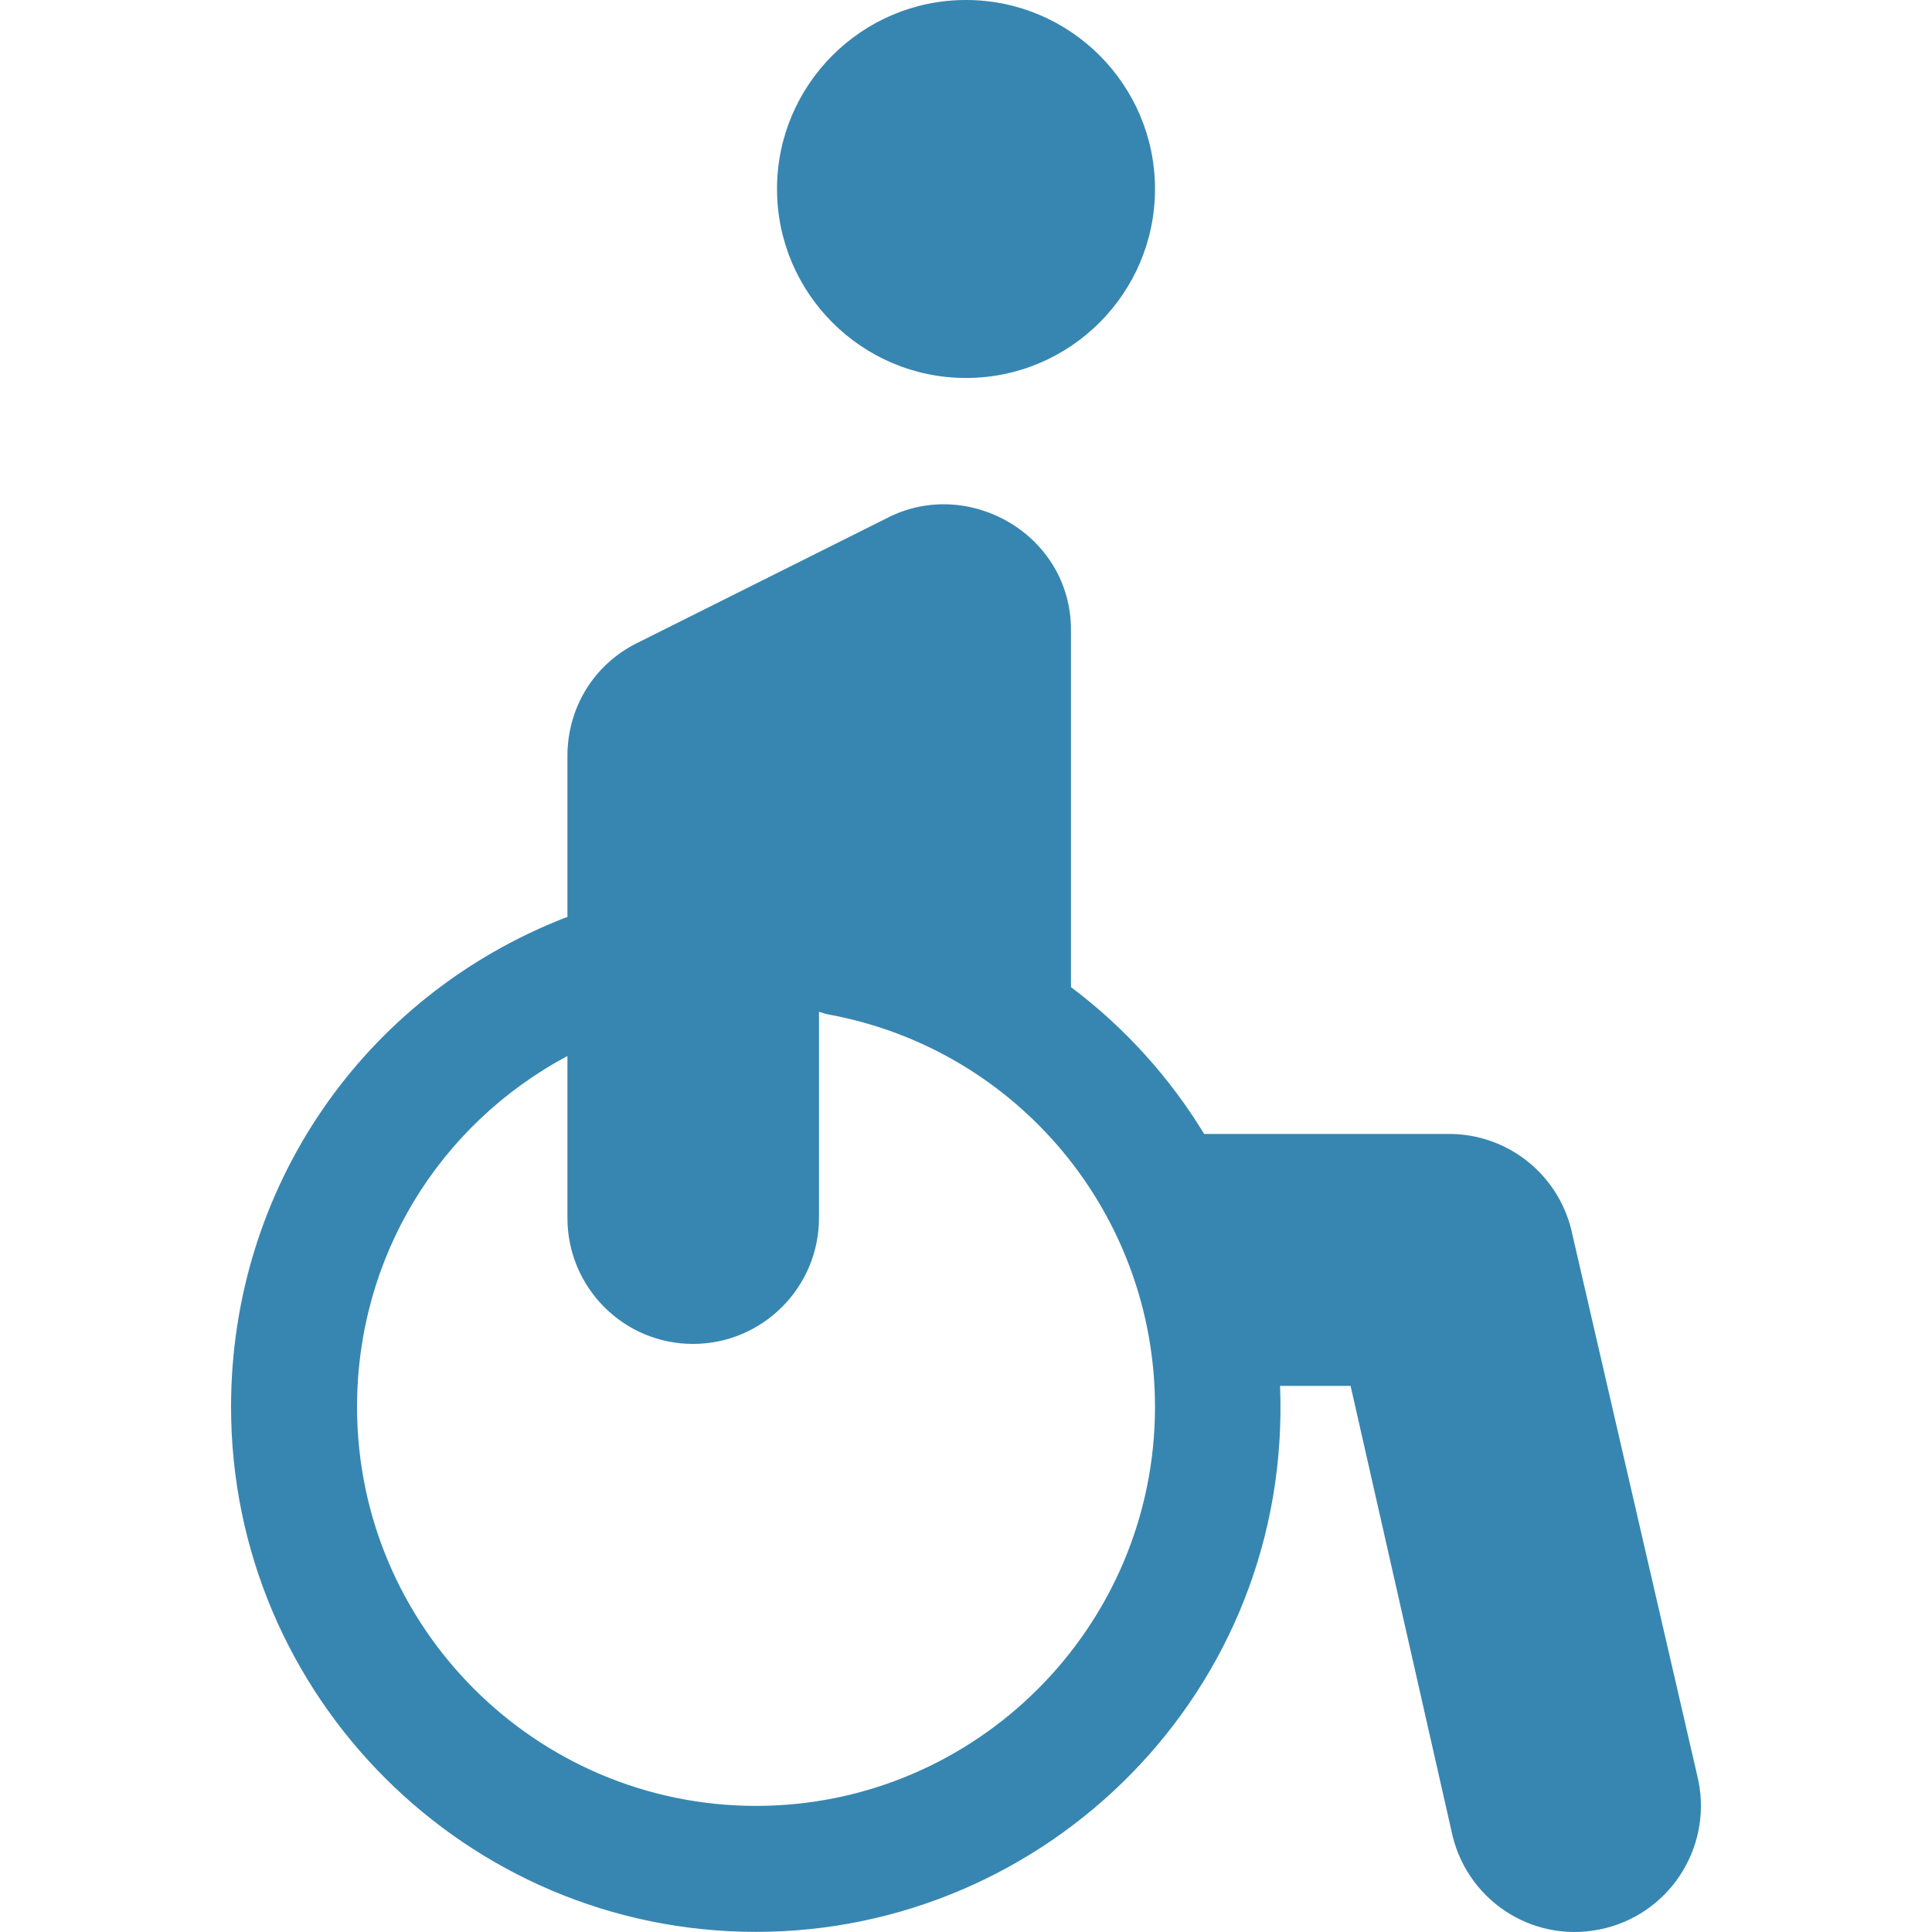
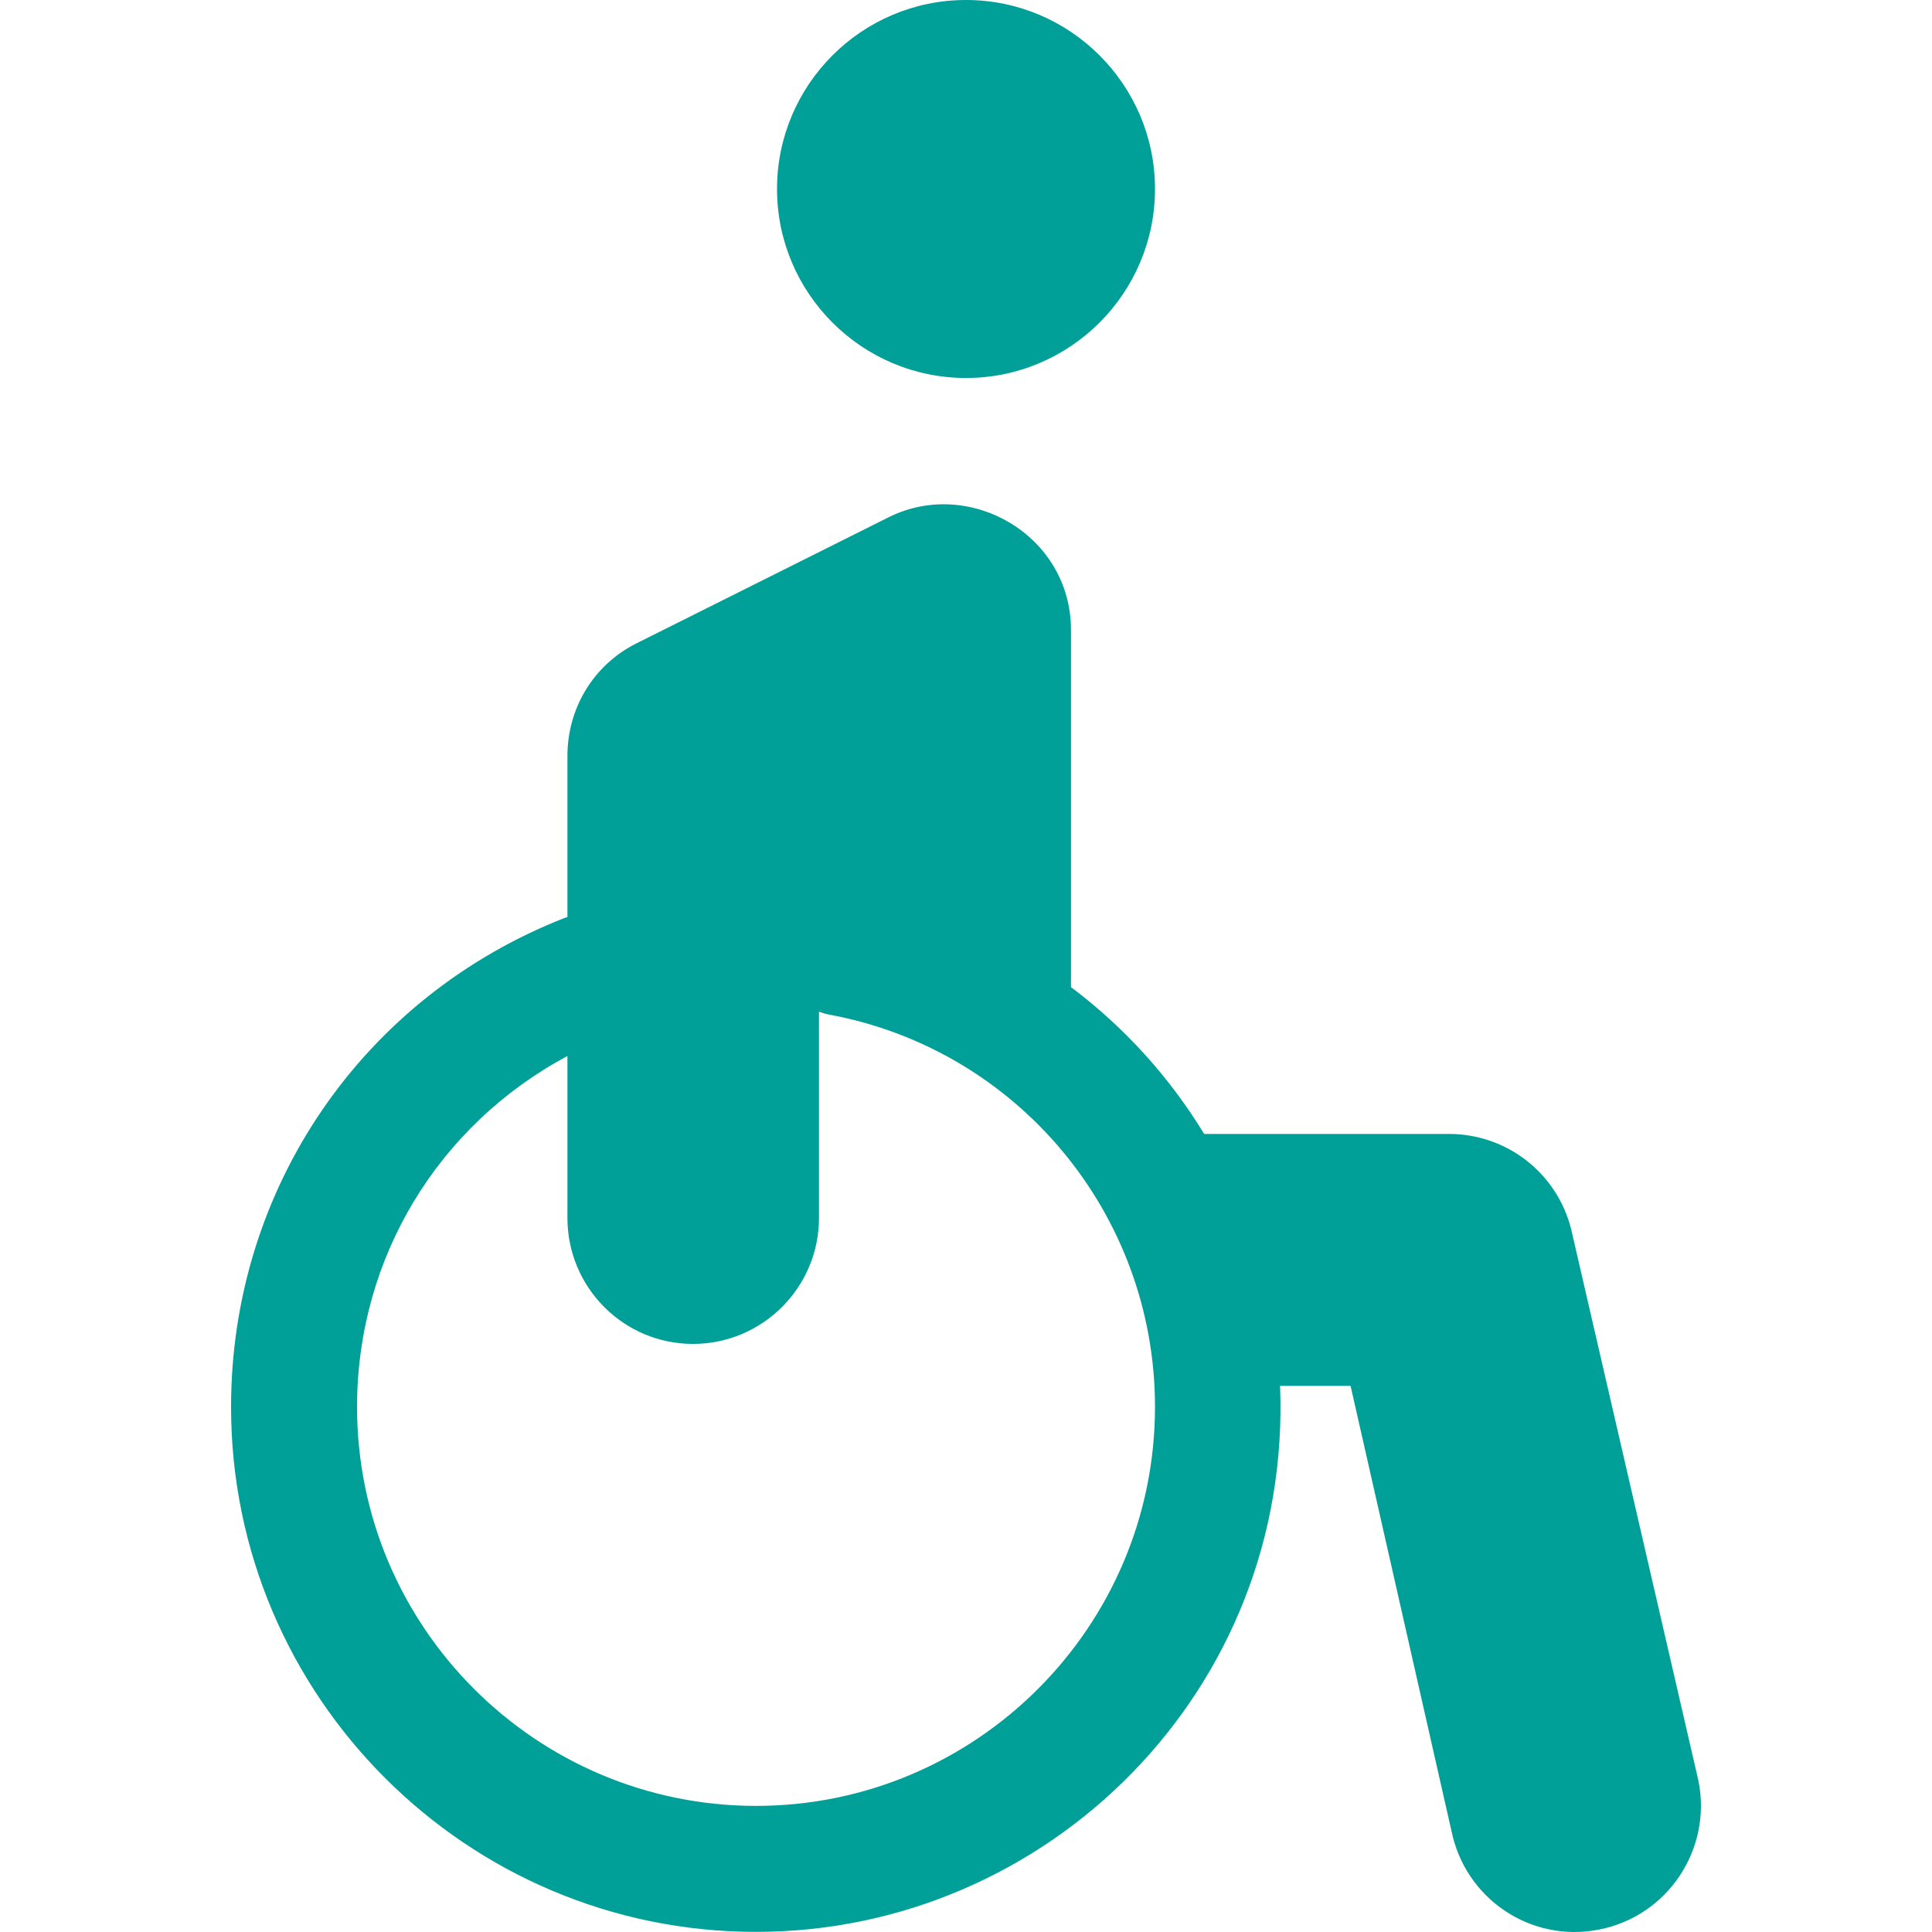
<svg xmlns="http://www.w3.org/2000/svg" version="1.1" id="Layer_1" x="0px" y="0px" viewBox="0 0 512 512" style="enable-background:new 0 0 512 512;" xml:space="preserve">
  <g>
-     <g>
-       <path fill="#3786B1" d="M449.771,470.475L416.382,325.79c-3.722-14.89-17.047-25.287-32.394-25.287h-64.876    c-9.178-15.069-21.144-28.282-35.291-38.91v-94.647c0-25.164-26.951-40.553-48.323-29.868l-66.778,33.389    c-11.385,5.69-18.344,17.135-18.344,29.868v42.705c-0.207,0.071-0.417,0.094-0.622,0.174    c-53.773,21.003-88.521,71.886-88.521,129.632c0,76.713,62.409,139.122,139.122,139.122c77.23,0,142.093-63.95,138.875-144.687    h18.691l27.063,119.4c4.459,17.802,22.381,28.848,40.498,24.292C443.332,506.511,454.228,488.344,449.771,470.475z     M200.353,478.579c-58.301,0-105.732-47.432-105.732-105.732c0-39.568,21.583-74.727,55.754-92.997v42.913    c0,18.412,14.866,33.389,33.278,33.389s33.389-14.977,33.389-33.389v-54.647c0.826,0.292,1.658,0.574,2.549,0.738    c50.116,9.205,86.495,52.942,86.495,103.994C306.085,431.147,258.654,478.579,200.353,478.579z" />
-     </g>
+     <path fill="#00a099" d="M449.771,470.475L416.382,325.79c-3.722-14.89-17.047-25.287-32.394-25.287h-64.876     c-9.178-15.069-21.144-28.282-35.291-38.91v-94.647c0-25.164-26.951-40.553-48.323-29.868l-66.778,33.389     c-11.385,5.69-18.344,17.135-18.344,29.868v42.705c-0.207,0.071-0.417,0.094-0.622,0.174     c-53.773,21.003-88.521,71.886-88.521,129.632c0,76.713,62.409,139.122,139.122,139.122c77.23,0,142.093-63.95,138.875-144.687     h18.691l27.063,119.4c4.459,17.802,22.381,28.848,40.498,24.292C443.332,506.511,454.228,488.344,449.771,470.475z       M200.353,478.579c-58.301,0-105.732-47.432-105.732-105.732c0-39.568,21.583-74.727,55.754-92.997v42.913     c0,18.412,14.866,33.389,33.278,33.389s33.389-14.977,33.389-33.389v-54.647c0.826,0.292,1.658,0.574,2.549,0.738     c50.116,9.205,86.495,52.942,86.495,103.994C306.085,431.147,258.654,478.579,200.353,478.579z" />
  </g>
  <g>
-     <g>
-       <path fill="#3786B1" d="M256.002,0c-27.617,0-50.084,22.466-50.084,50.084s22.466,50.084,50.084,50.084s50.084-22.466,50.084-50.084    S283.619,0,256.002,0z" />
-     </g>
+     <path fill="#00a099" d="M256.002,0c-27.617,0-50.084,22.466-50.084,50.084s22.466,50.084,50.084,50.084s50.084-22.466,50.084-50.084     S283.619,0,256.002,0z" />
  </g>
-   <g>
- 	</g>
-   <g>
- 	</g>
-   <g>
- 	</g>
-   <g>
- 	</g>
-   <g>
- 	</g>
-   <g>
- 	</g>
-   <g>
- 	</g>
-   <g>
- 	</g>
-   <g>
- 	</g>
-   <g>
- 	</g>
-   <g>
- 	</g>
-   <g>
- 	</g>
-   <g>
- 	</g>
-   <g>
- 	</g>
-   <g>
- 	</g>
</svg>
